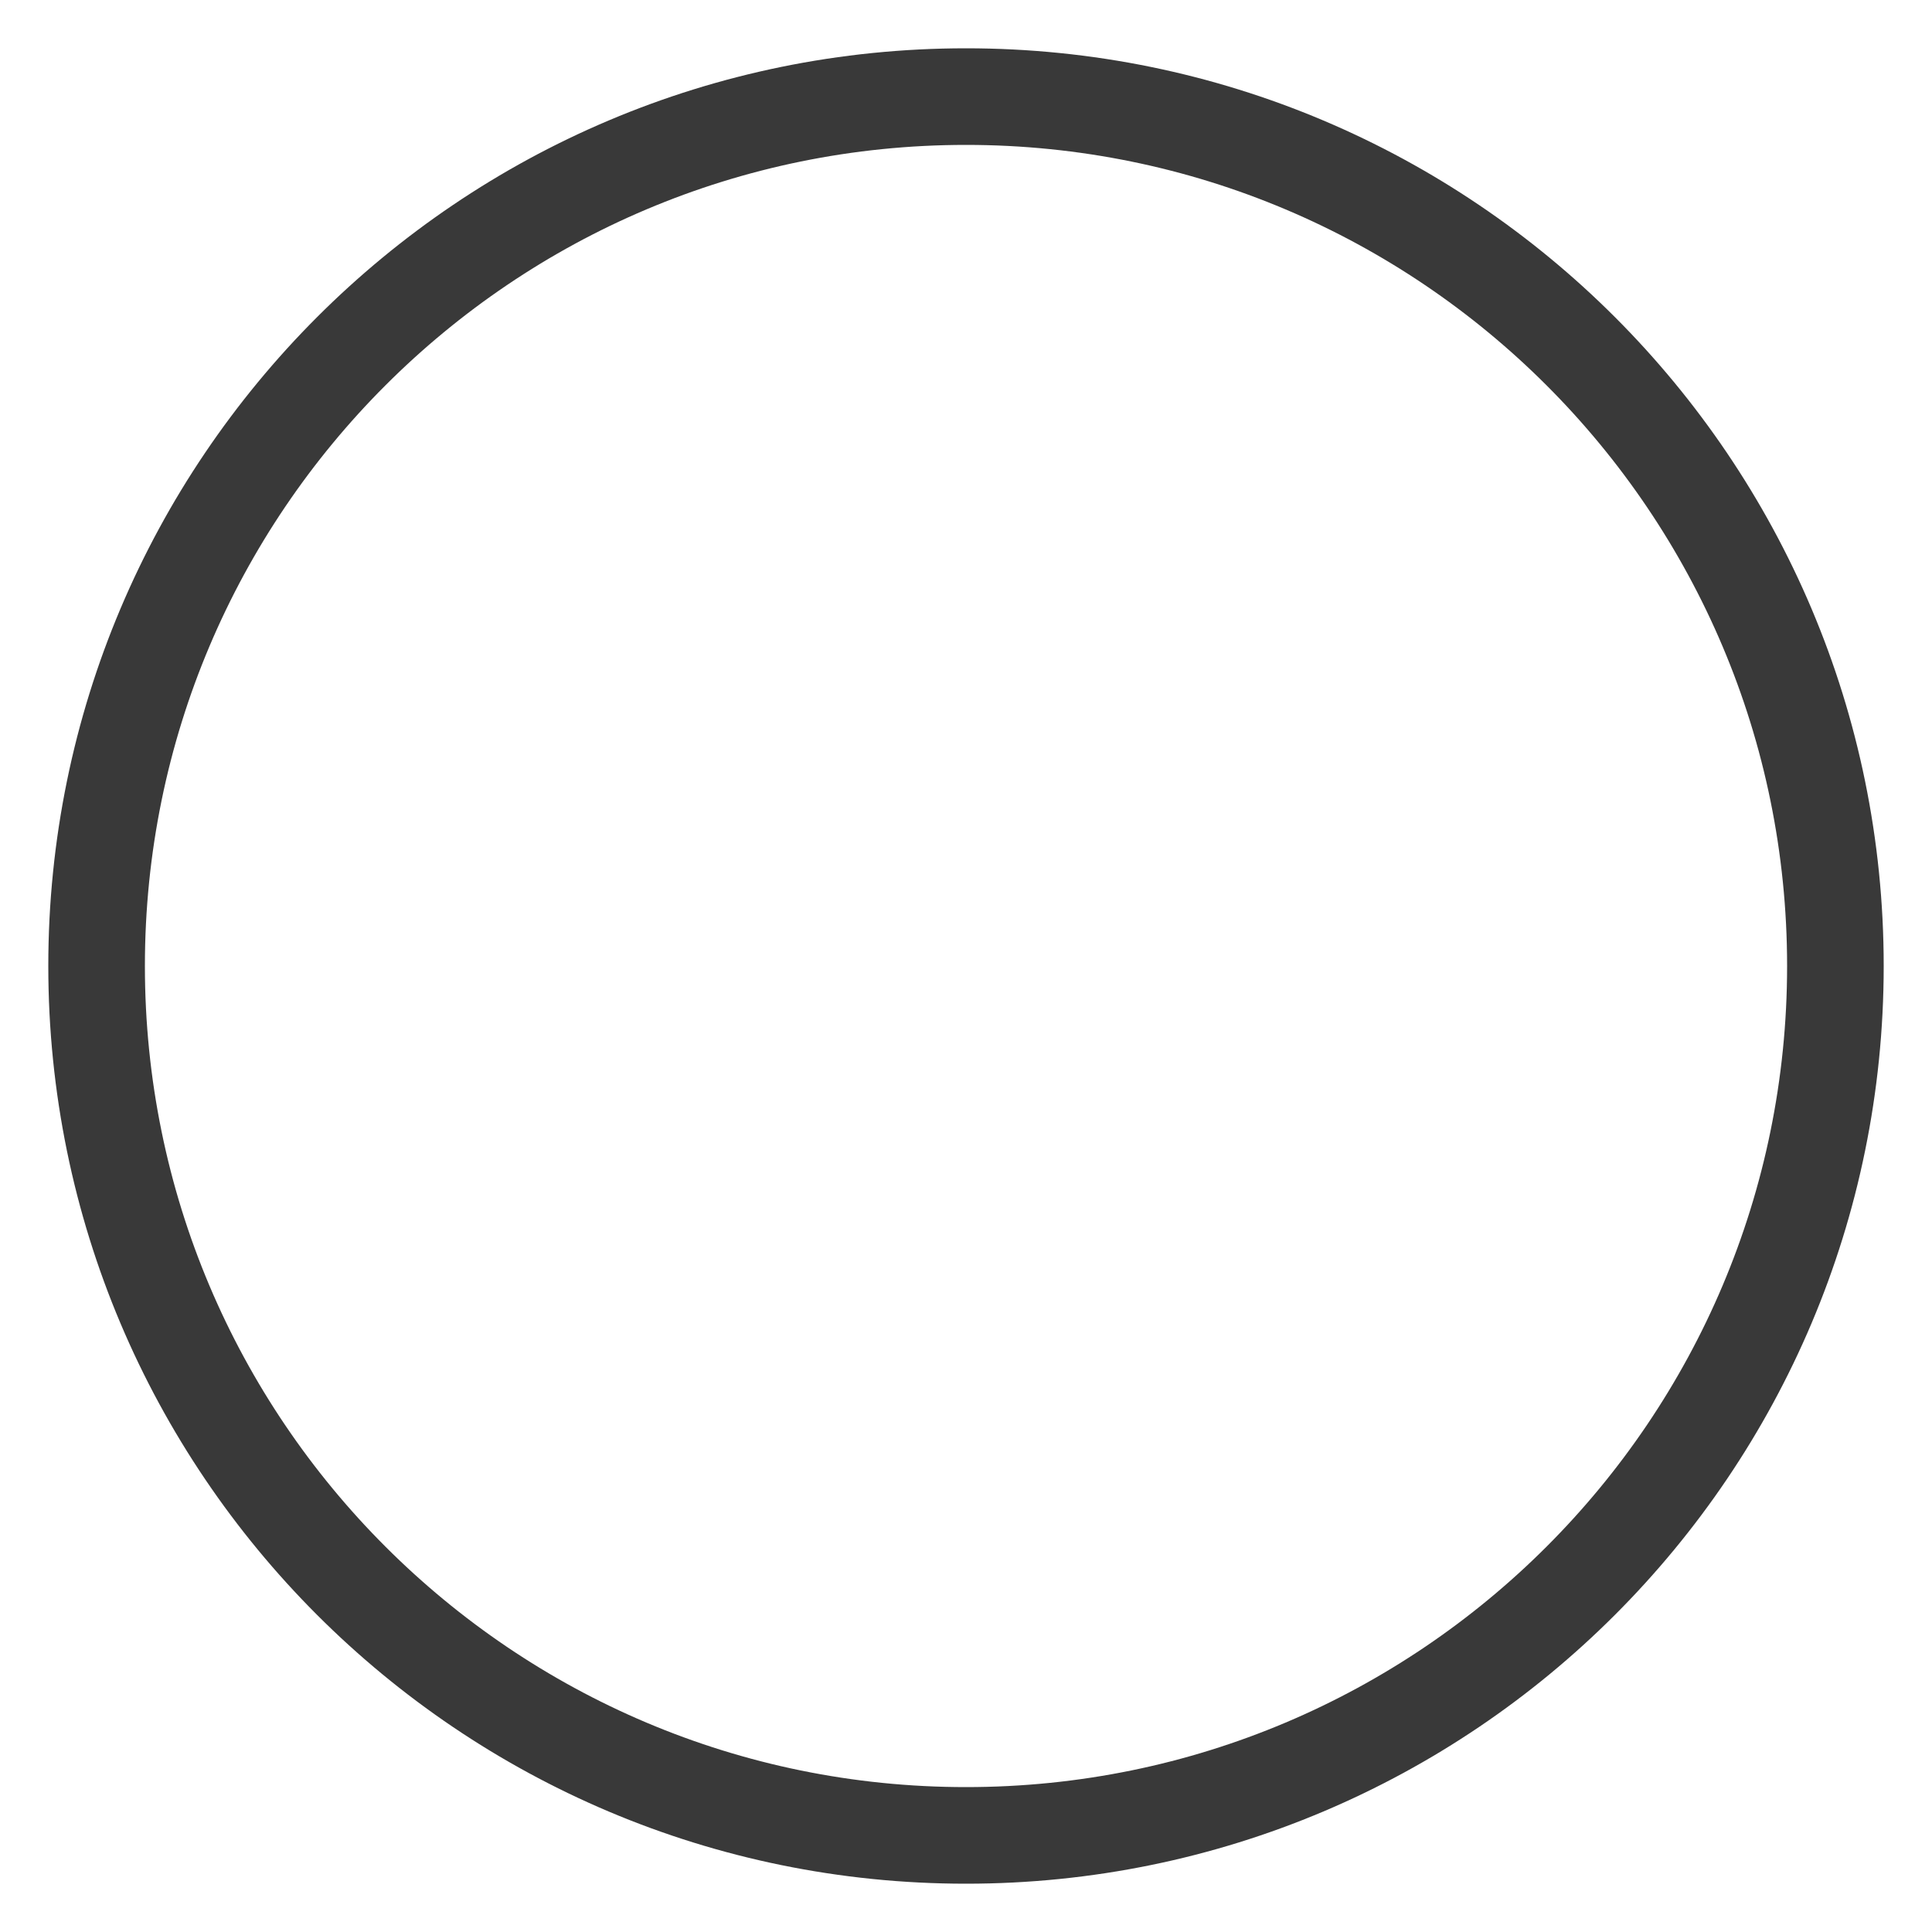
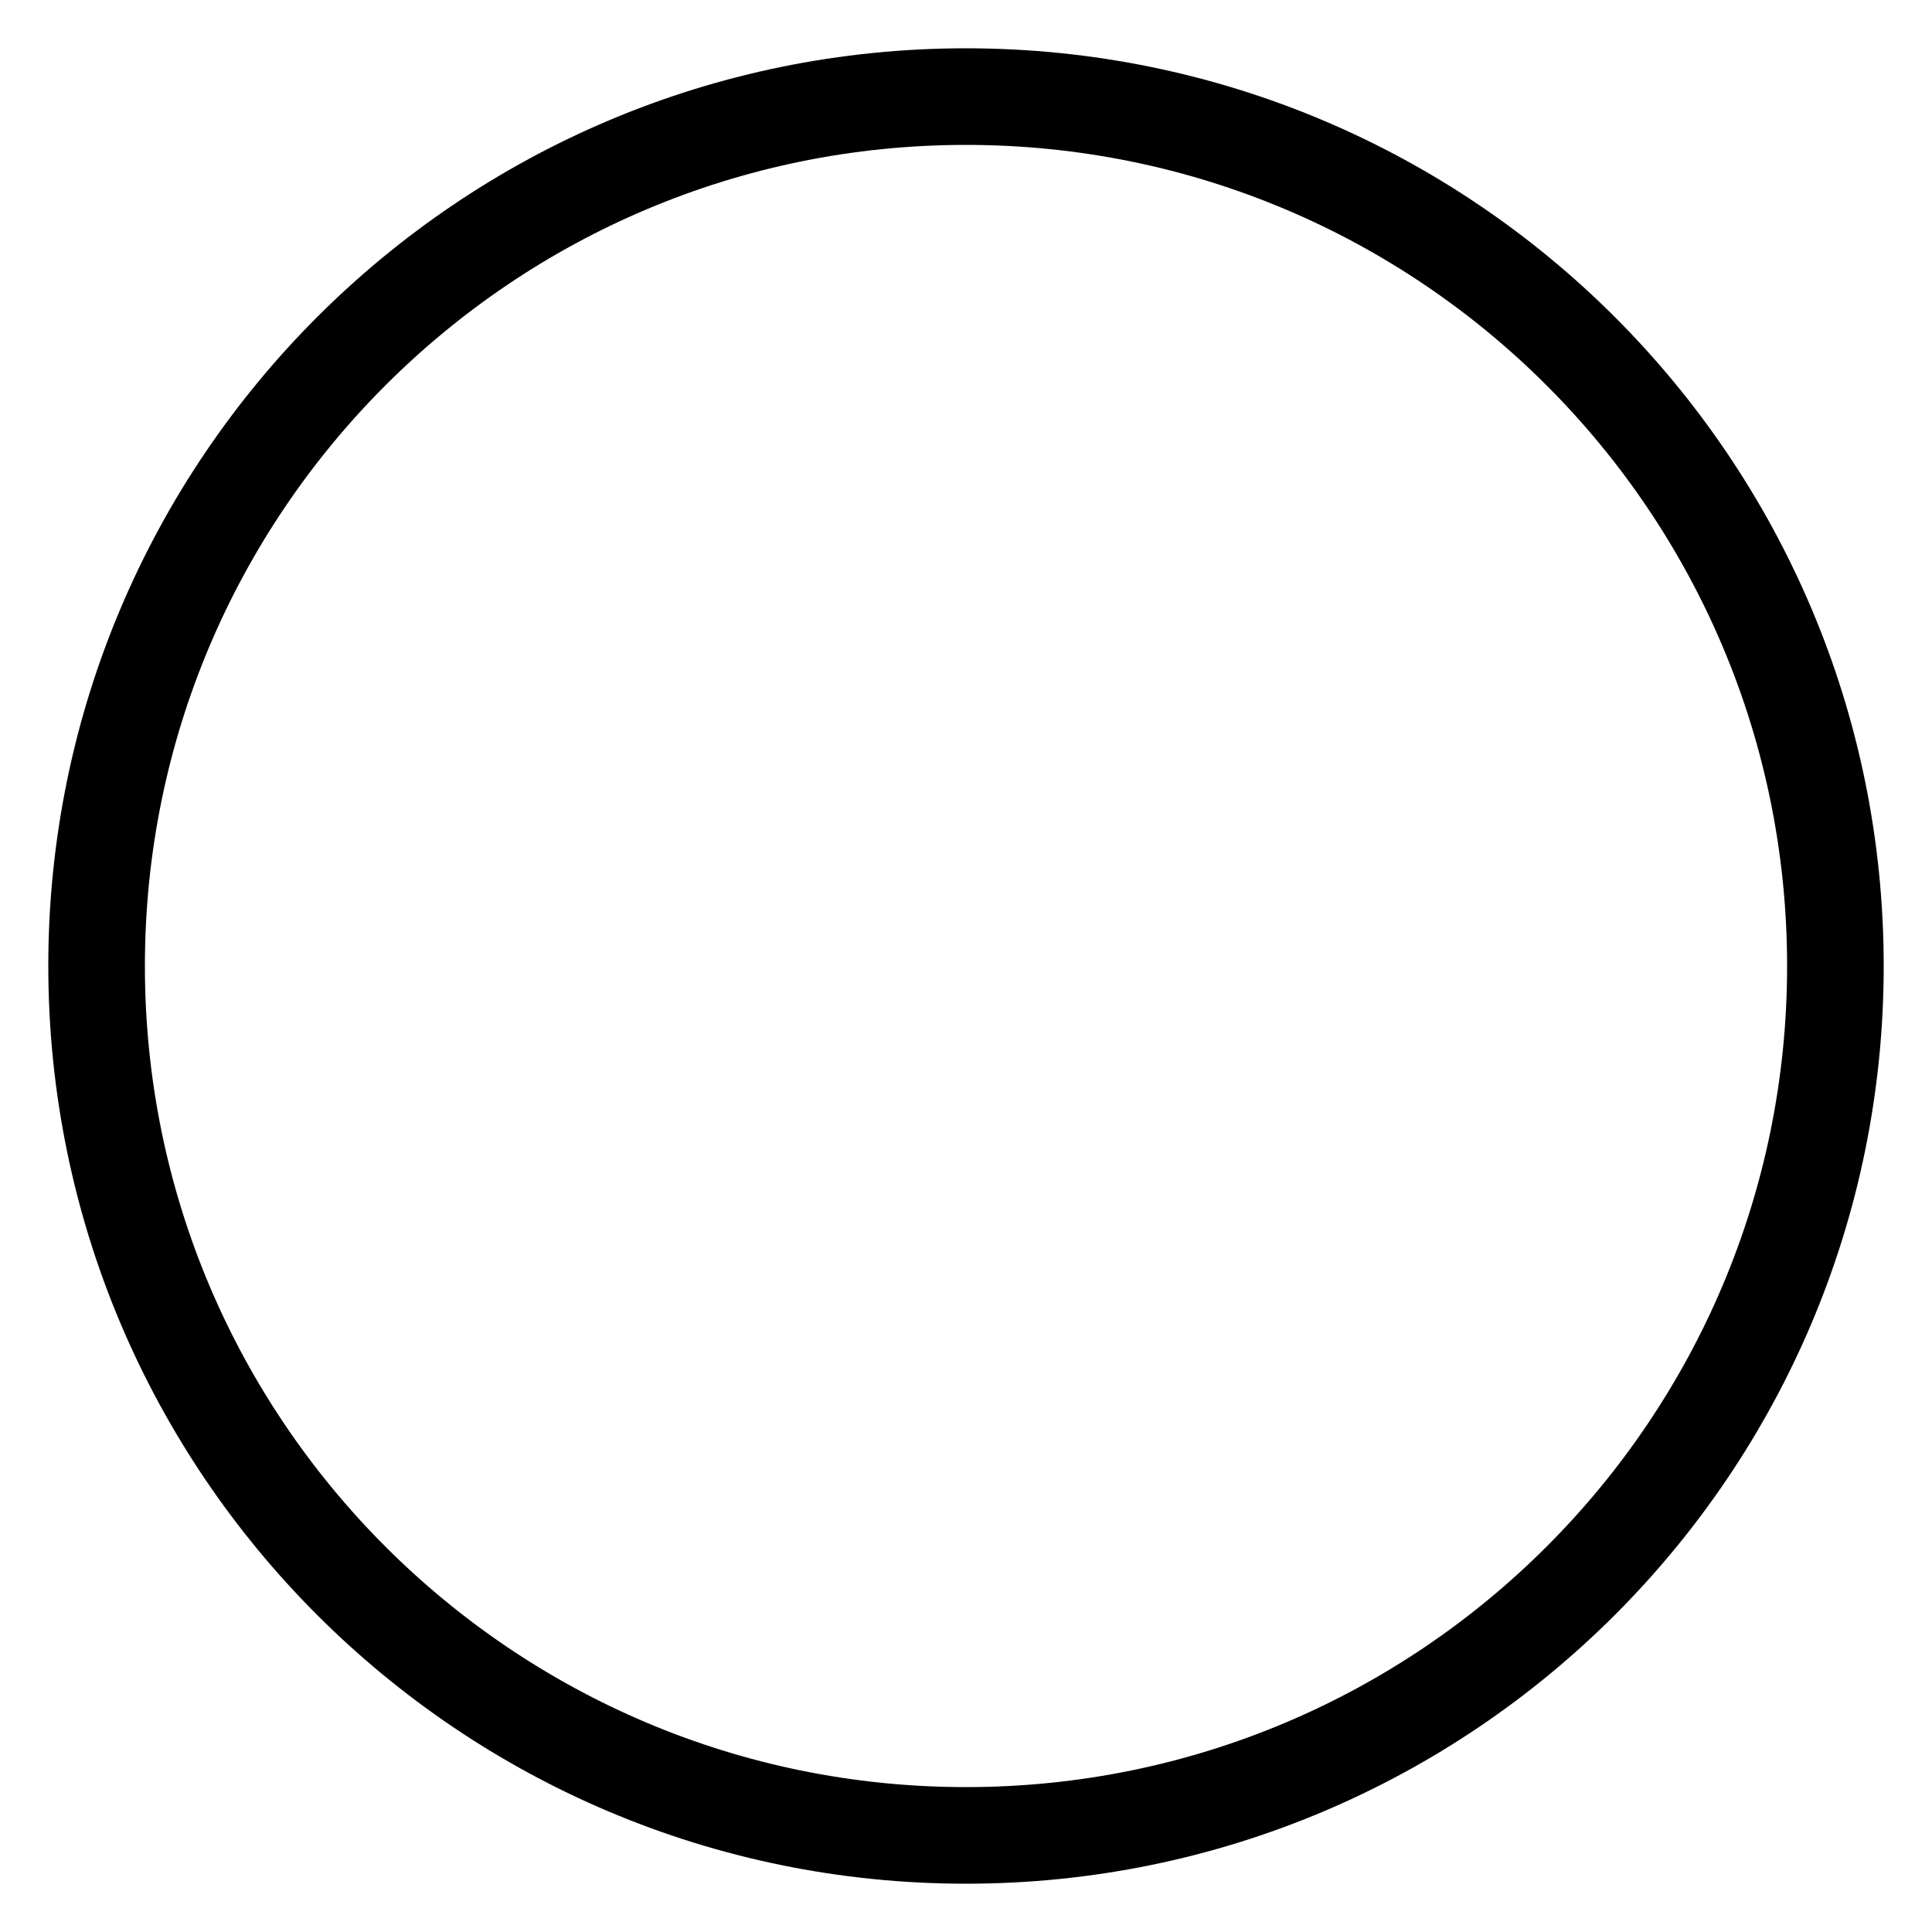
<svg xmlns="http://www.w3.org/2000/svg" width="40" height="40" viewBox="0 0 40 40">
  <defs>
-     <style>.a{fill:none;stroke:#393939;stroke-linecap:round;stroke-linejoin:round;stroke-width:2px;}</style>
+     <style>.a{fill:none;stroke:currentColor;stroke-linecap:round;stroke-linejoin:round;stroke-width:2px;}</style>
  </defs>
  <g transform="translate(-1691 -285)">
    <g transform="translate(1691 285)">
      <path class="a" d="M36,18A18,18,0,1,1,18,0,18,18,0,0,1,36,18Z" transform="translate(2 2)" />
    </g>
  </g>
</svg>
